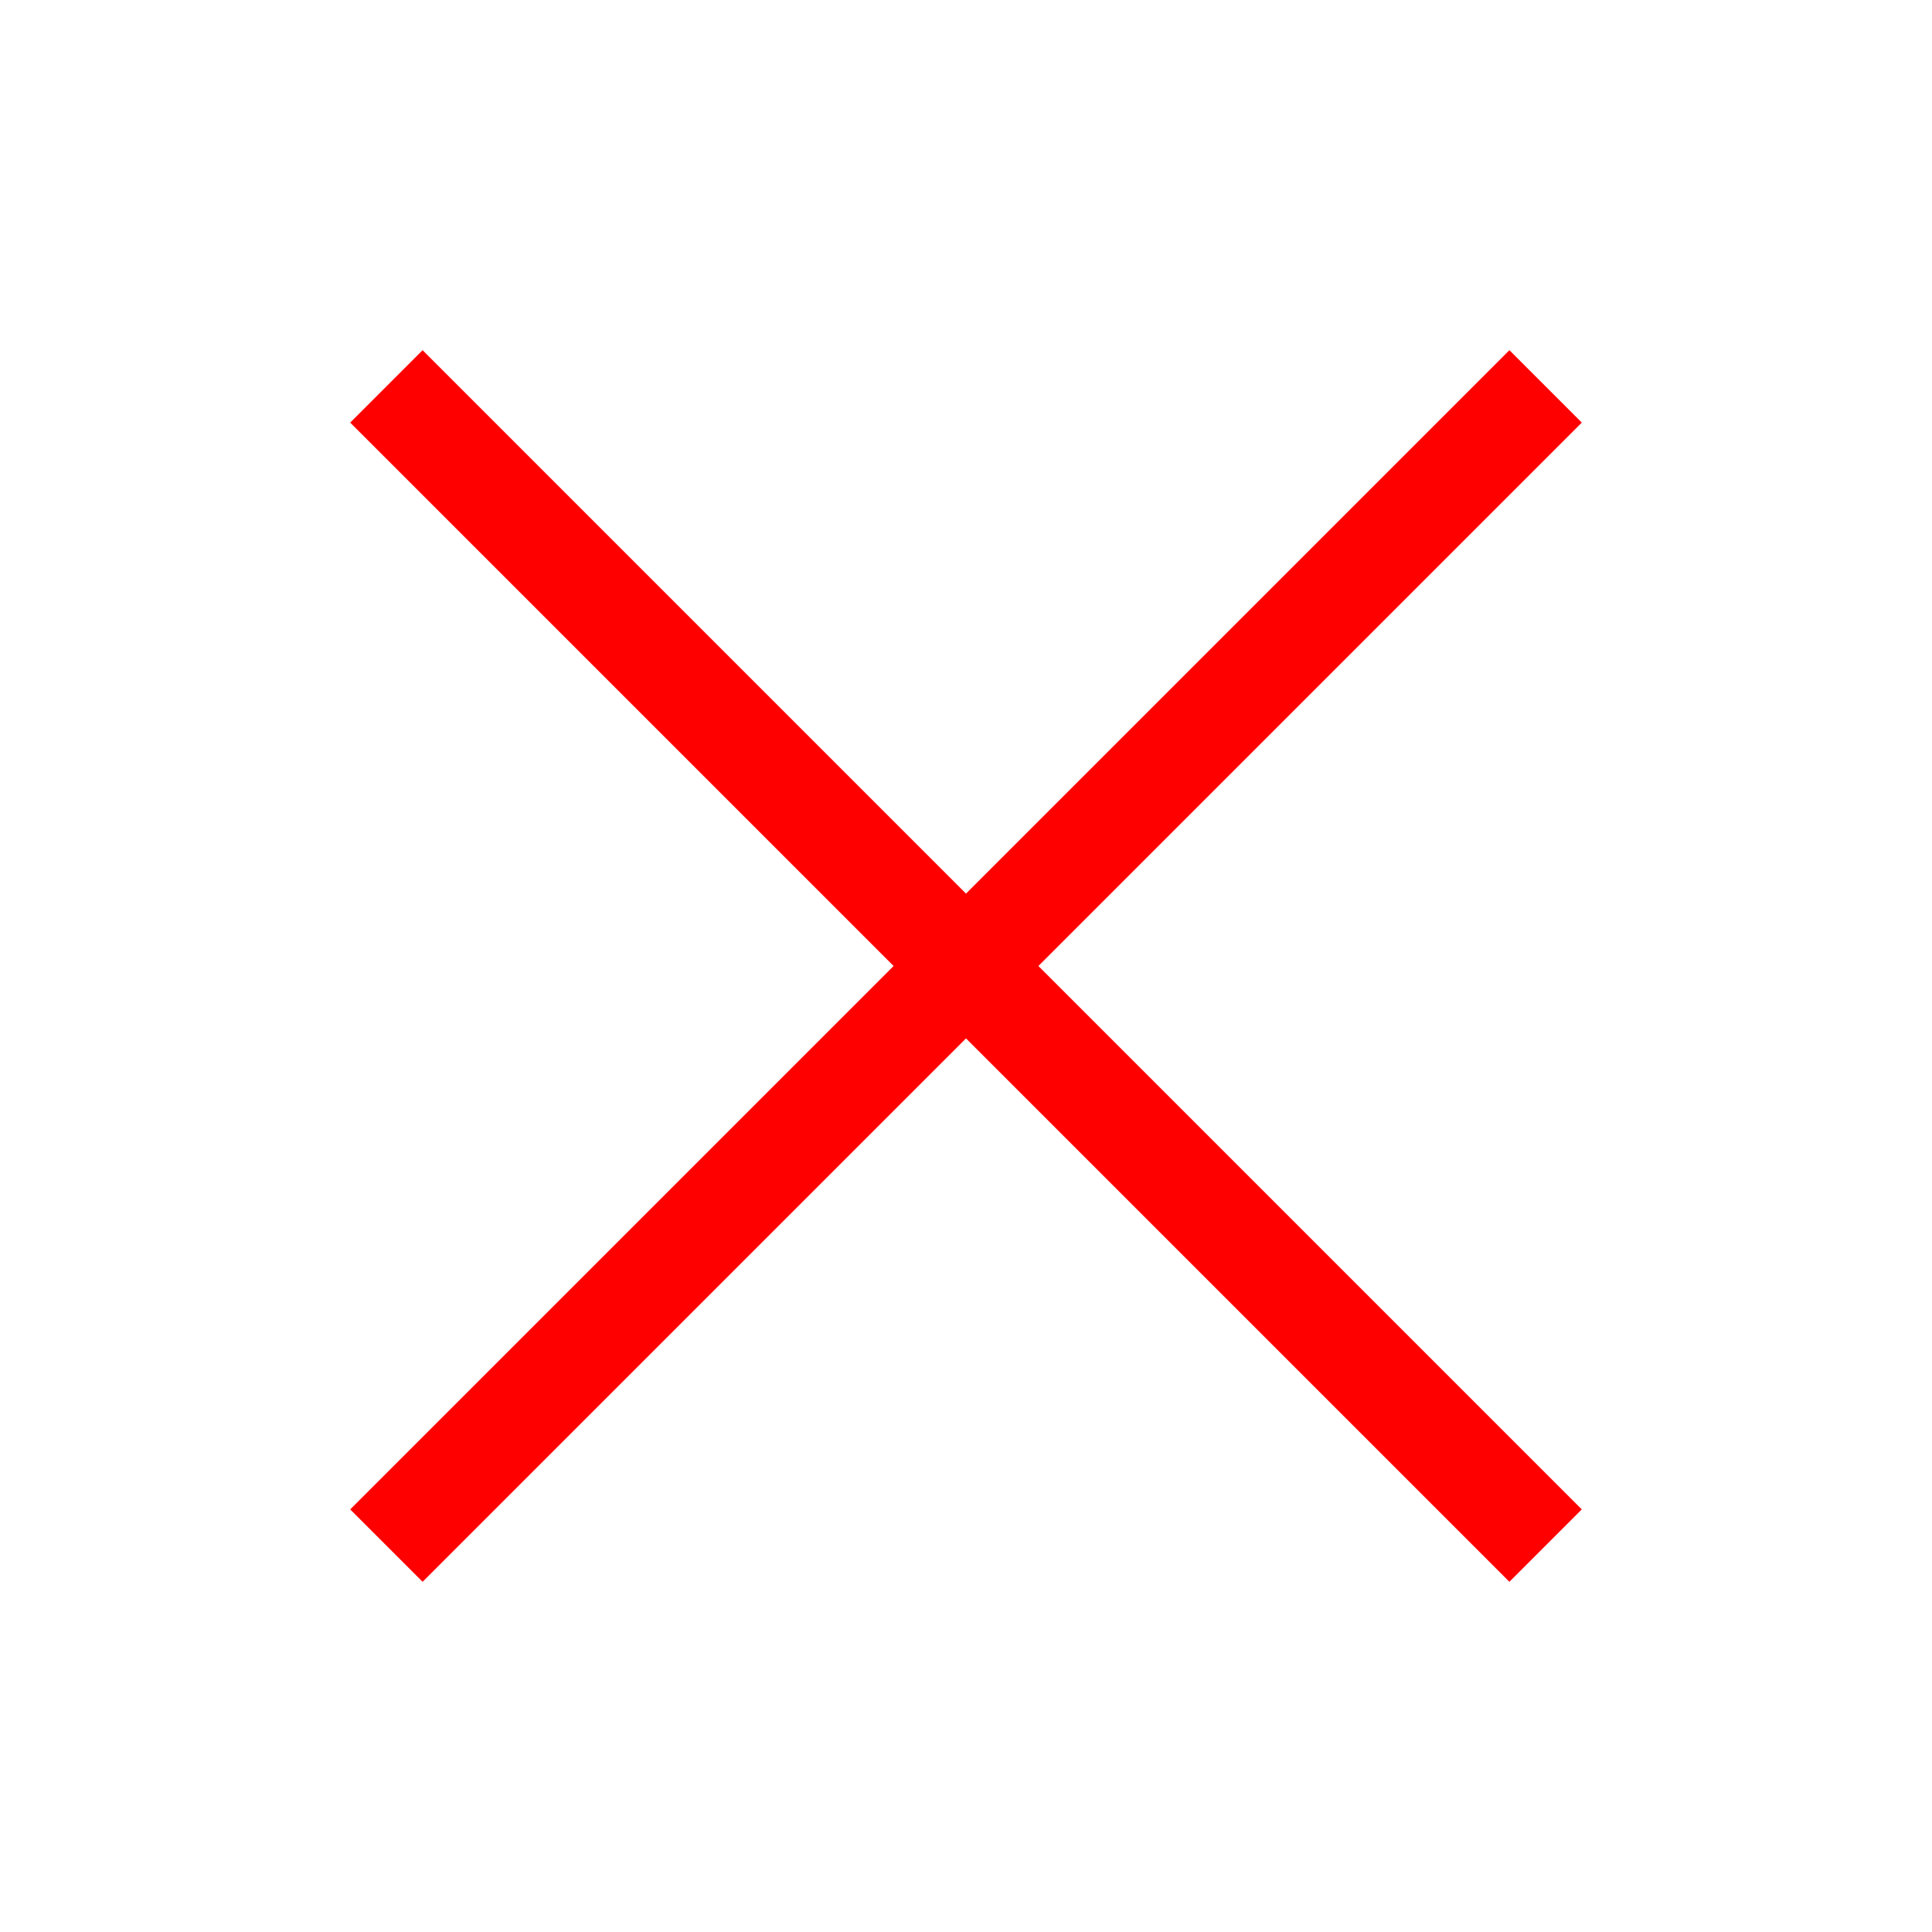
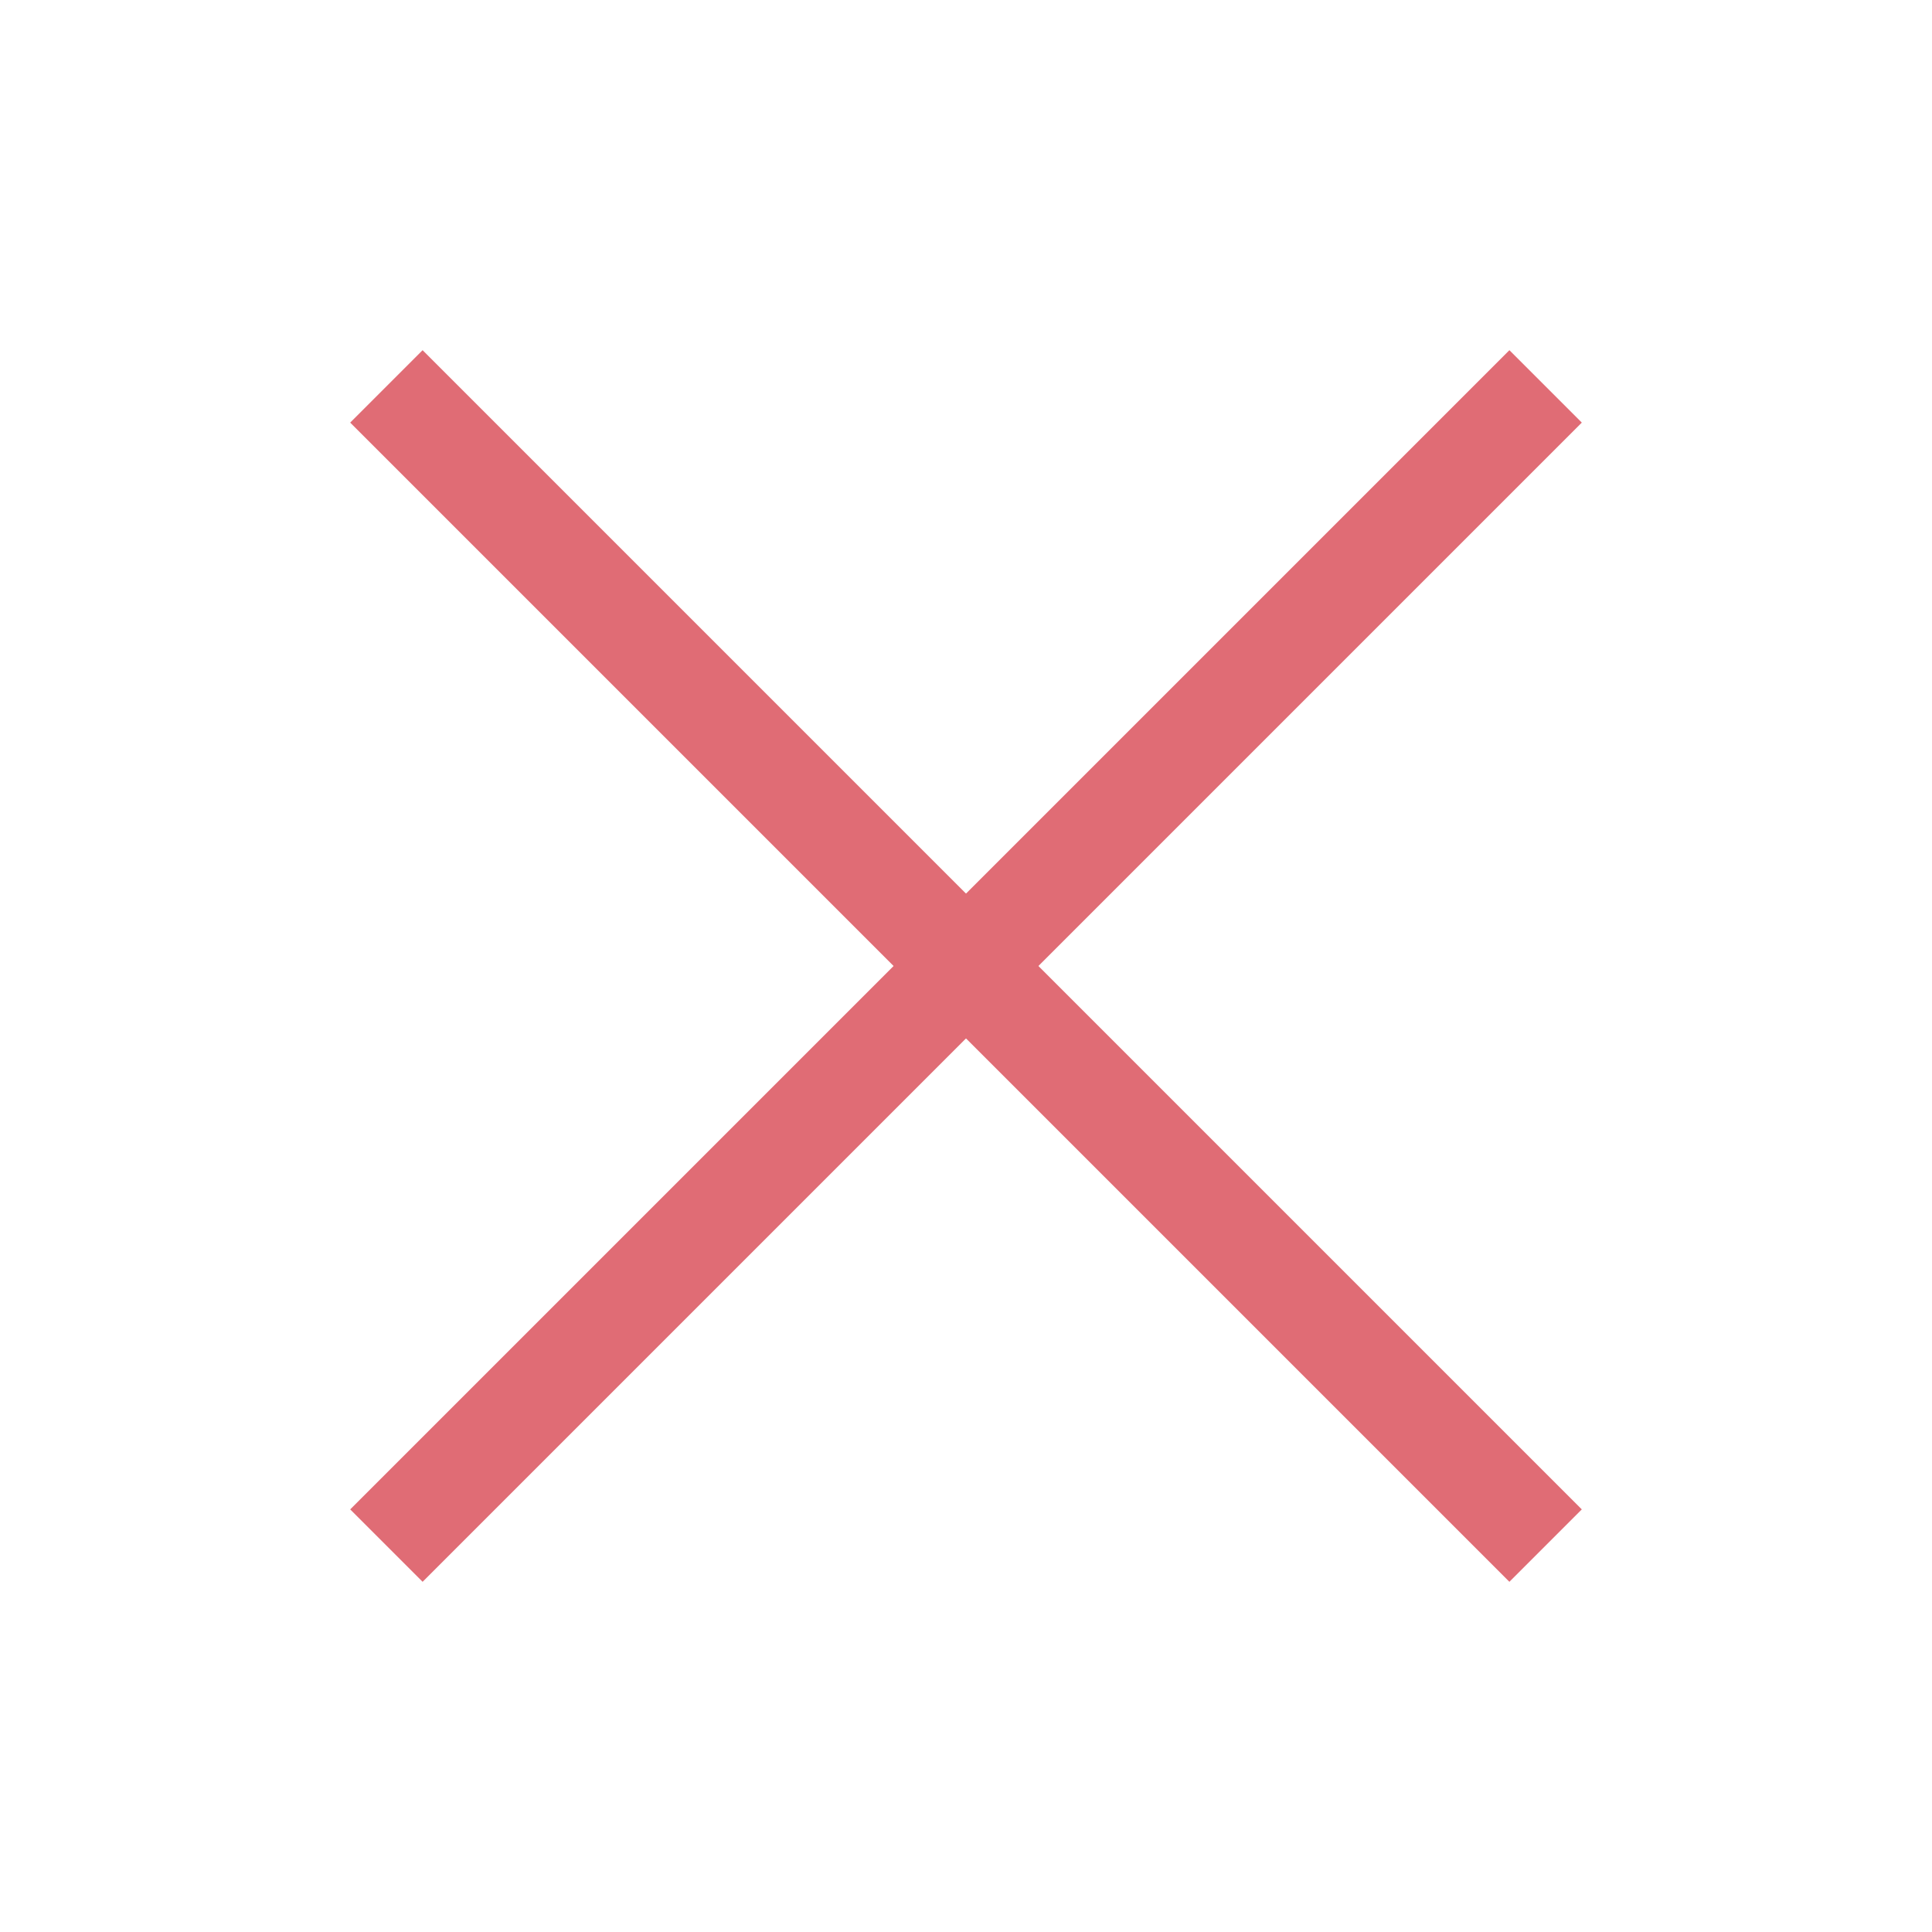
<svg xmlns="http://www.w3.org/2000/svg" width="20" height="20" viewBox="0 0 20 20" ratio="0.7">
-   <path fill="none" stroke="#f00" stroke-width="1.06" d="M16,16 L4,4" />
-   <path fill="none" stroke="#f00" stroke-width="1.06" d="M16,4 L4,16" />
+   <path fill="none" stroke="#E06C75" stroke-width="1.06" d="M16,16 L4,4" />
+   <path fill="none" stroke="#E06C75" stroke-width="1.06" d="M16,4 L4,16" />
</svg>
